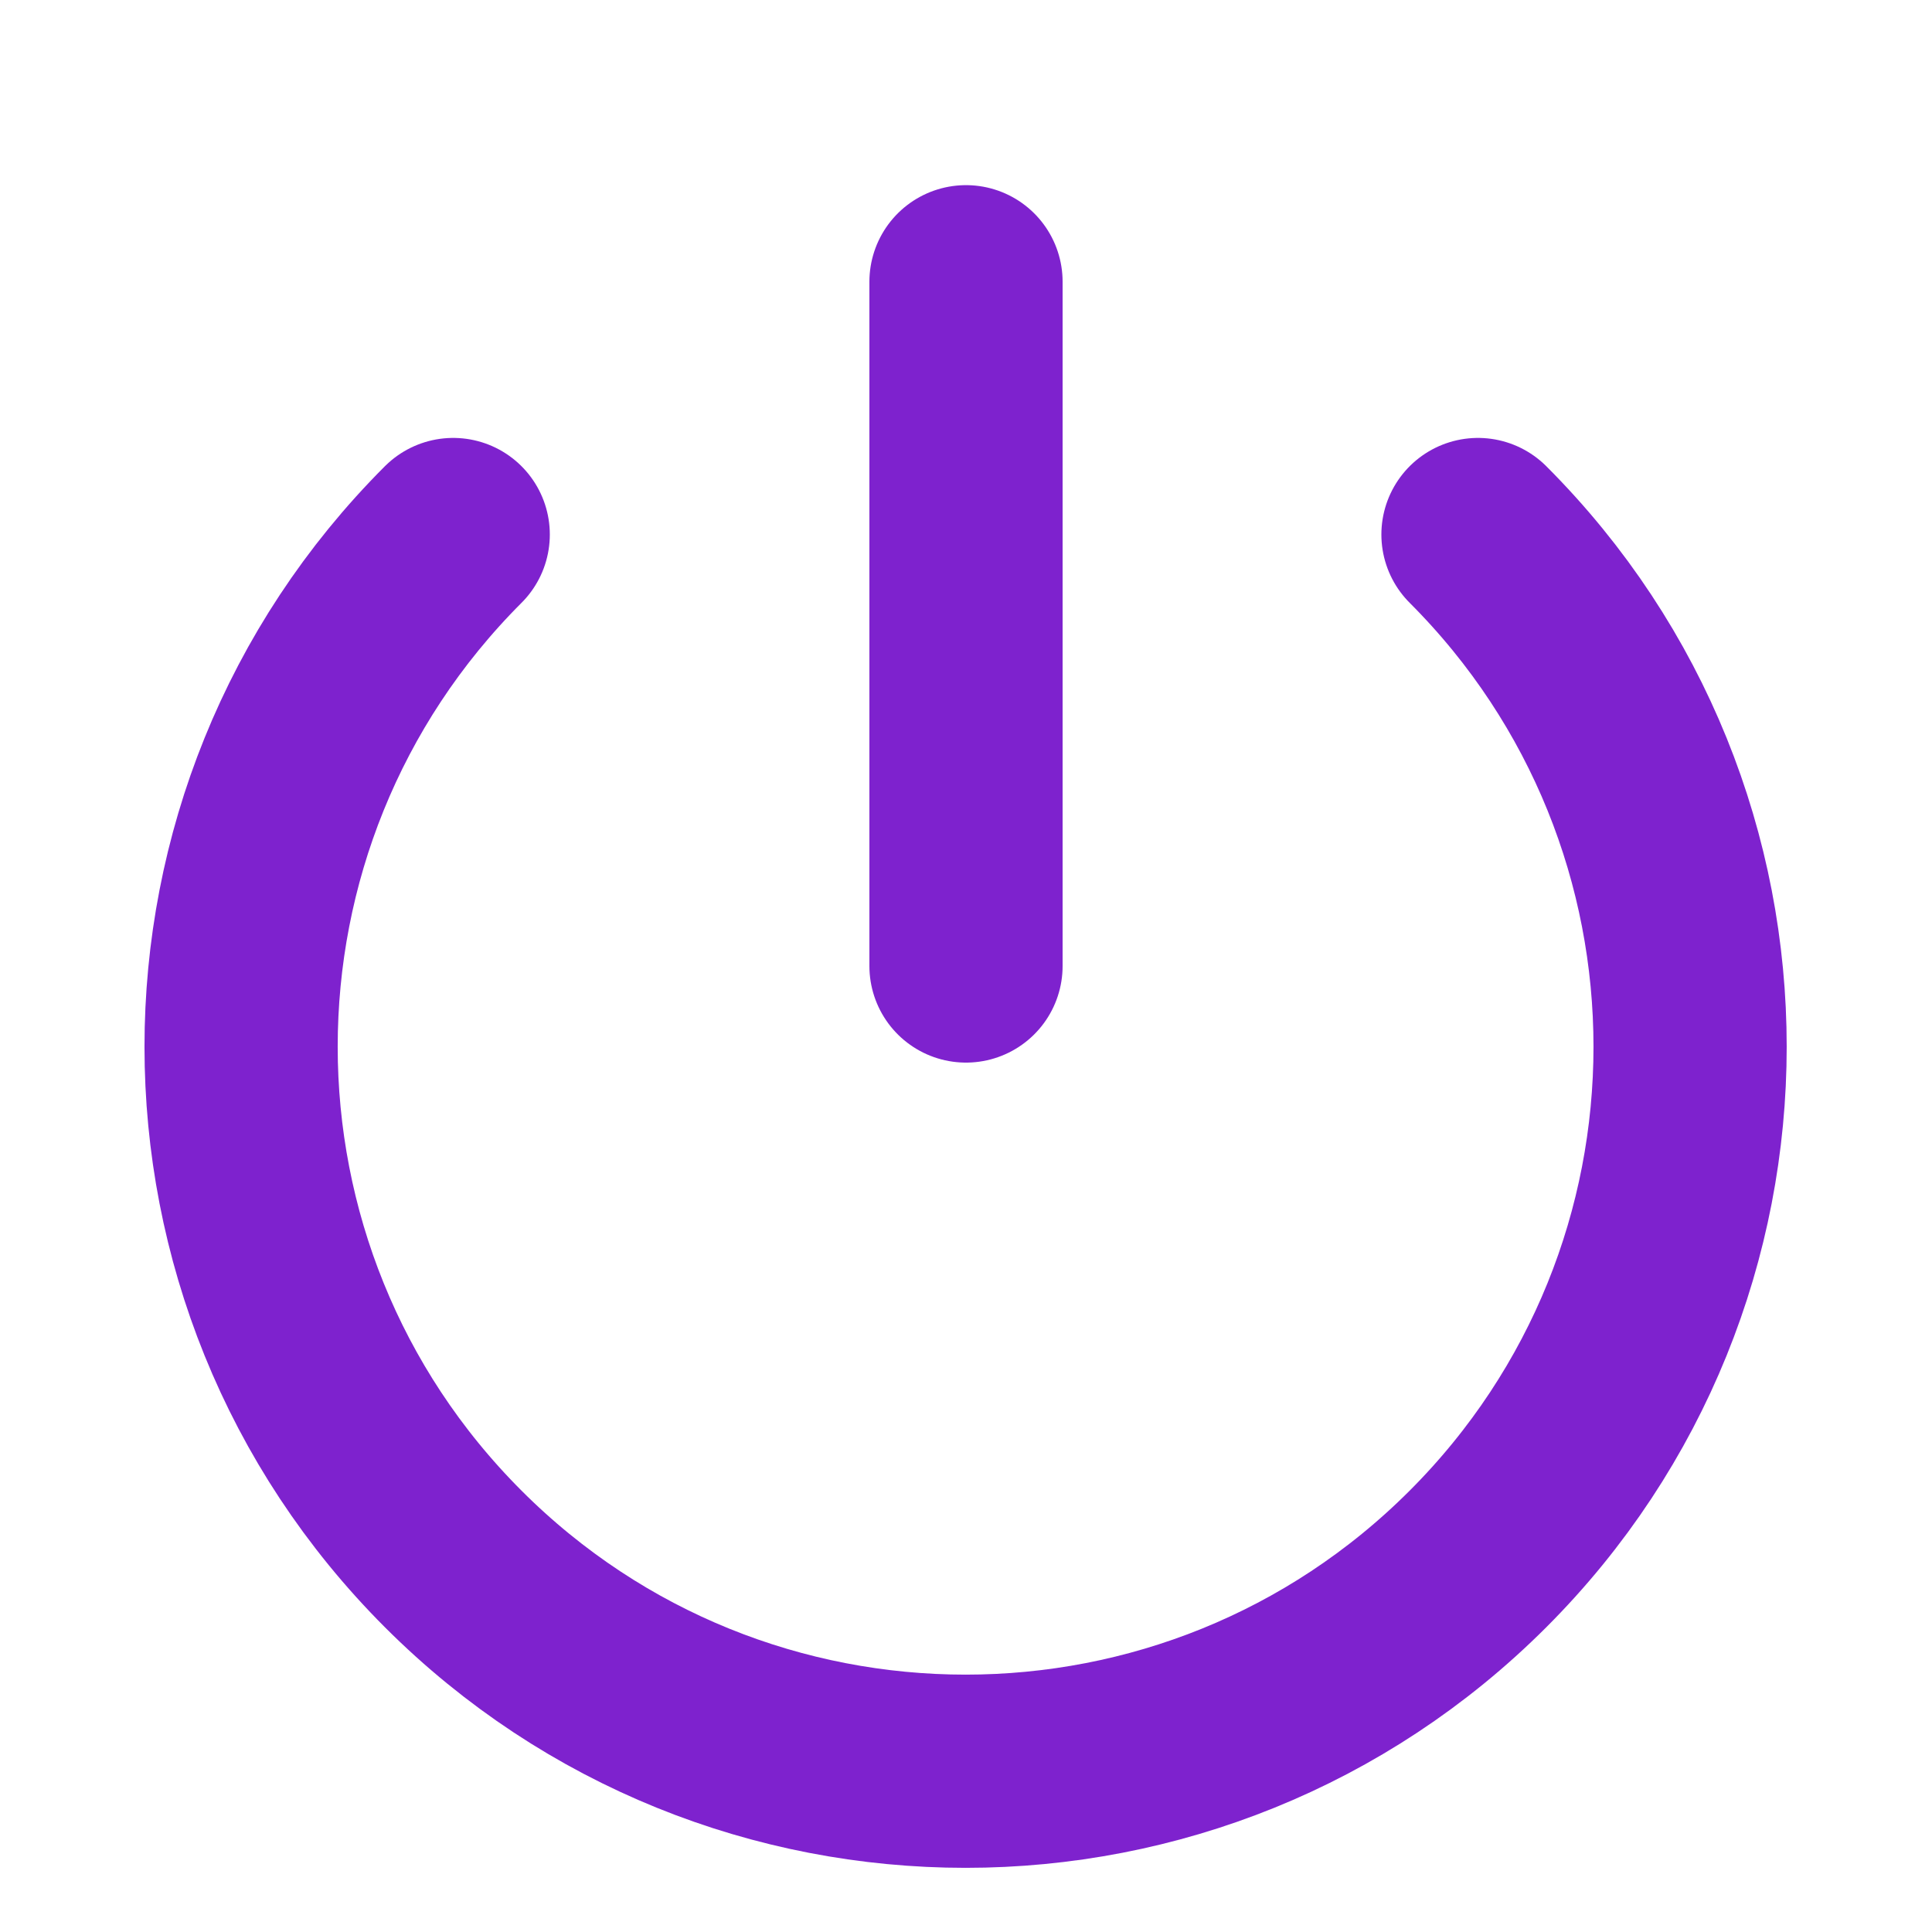
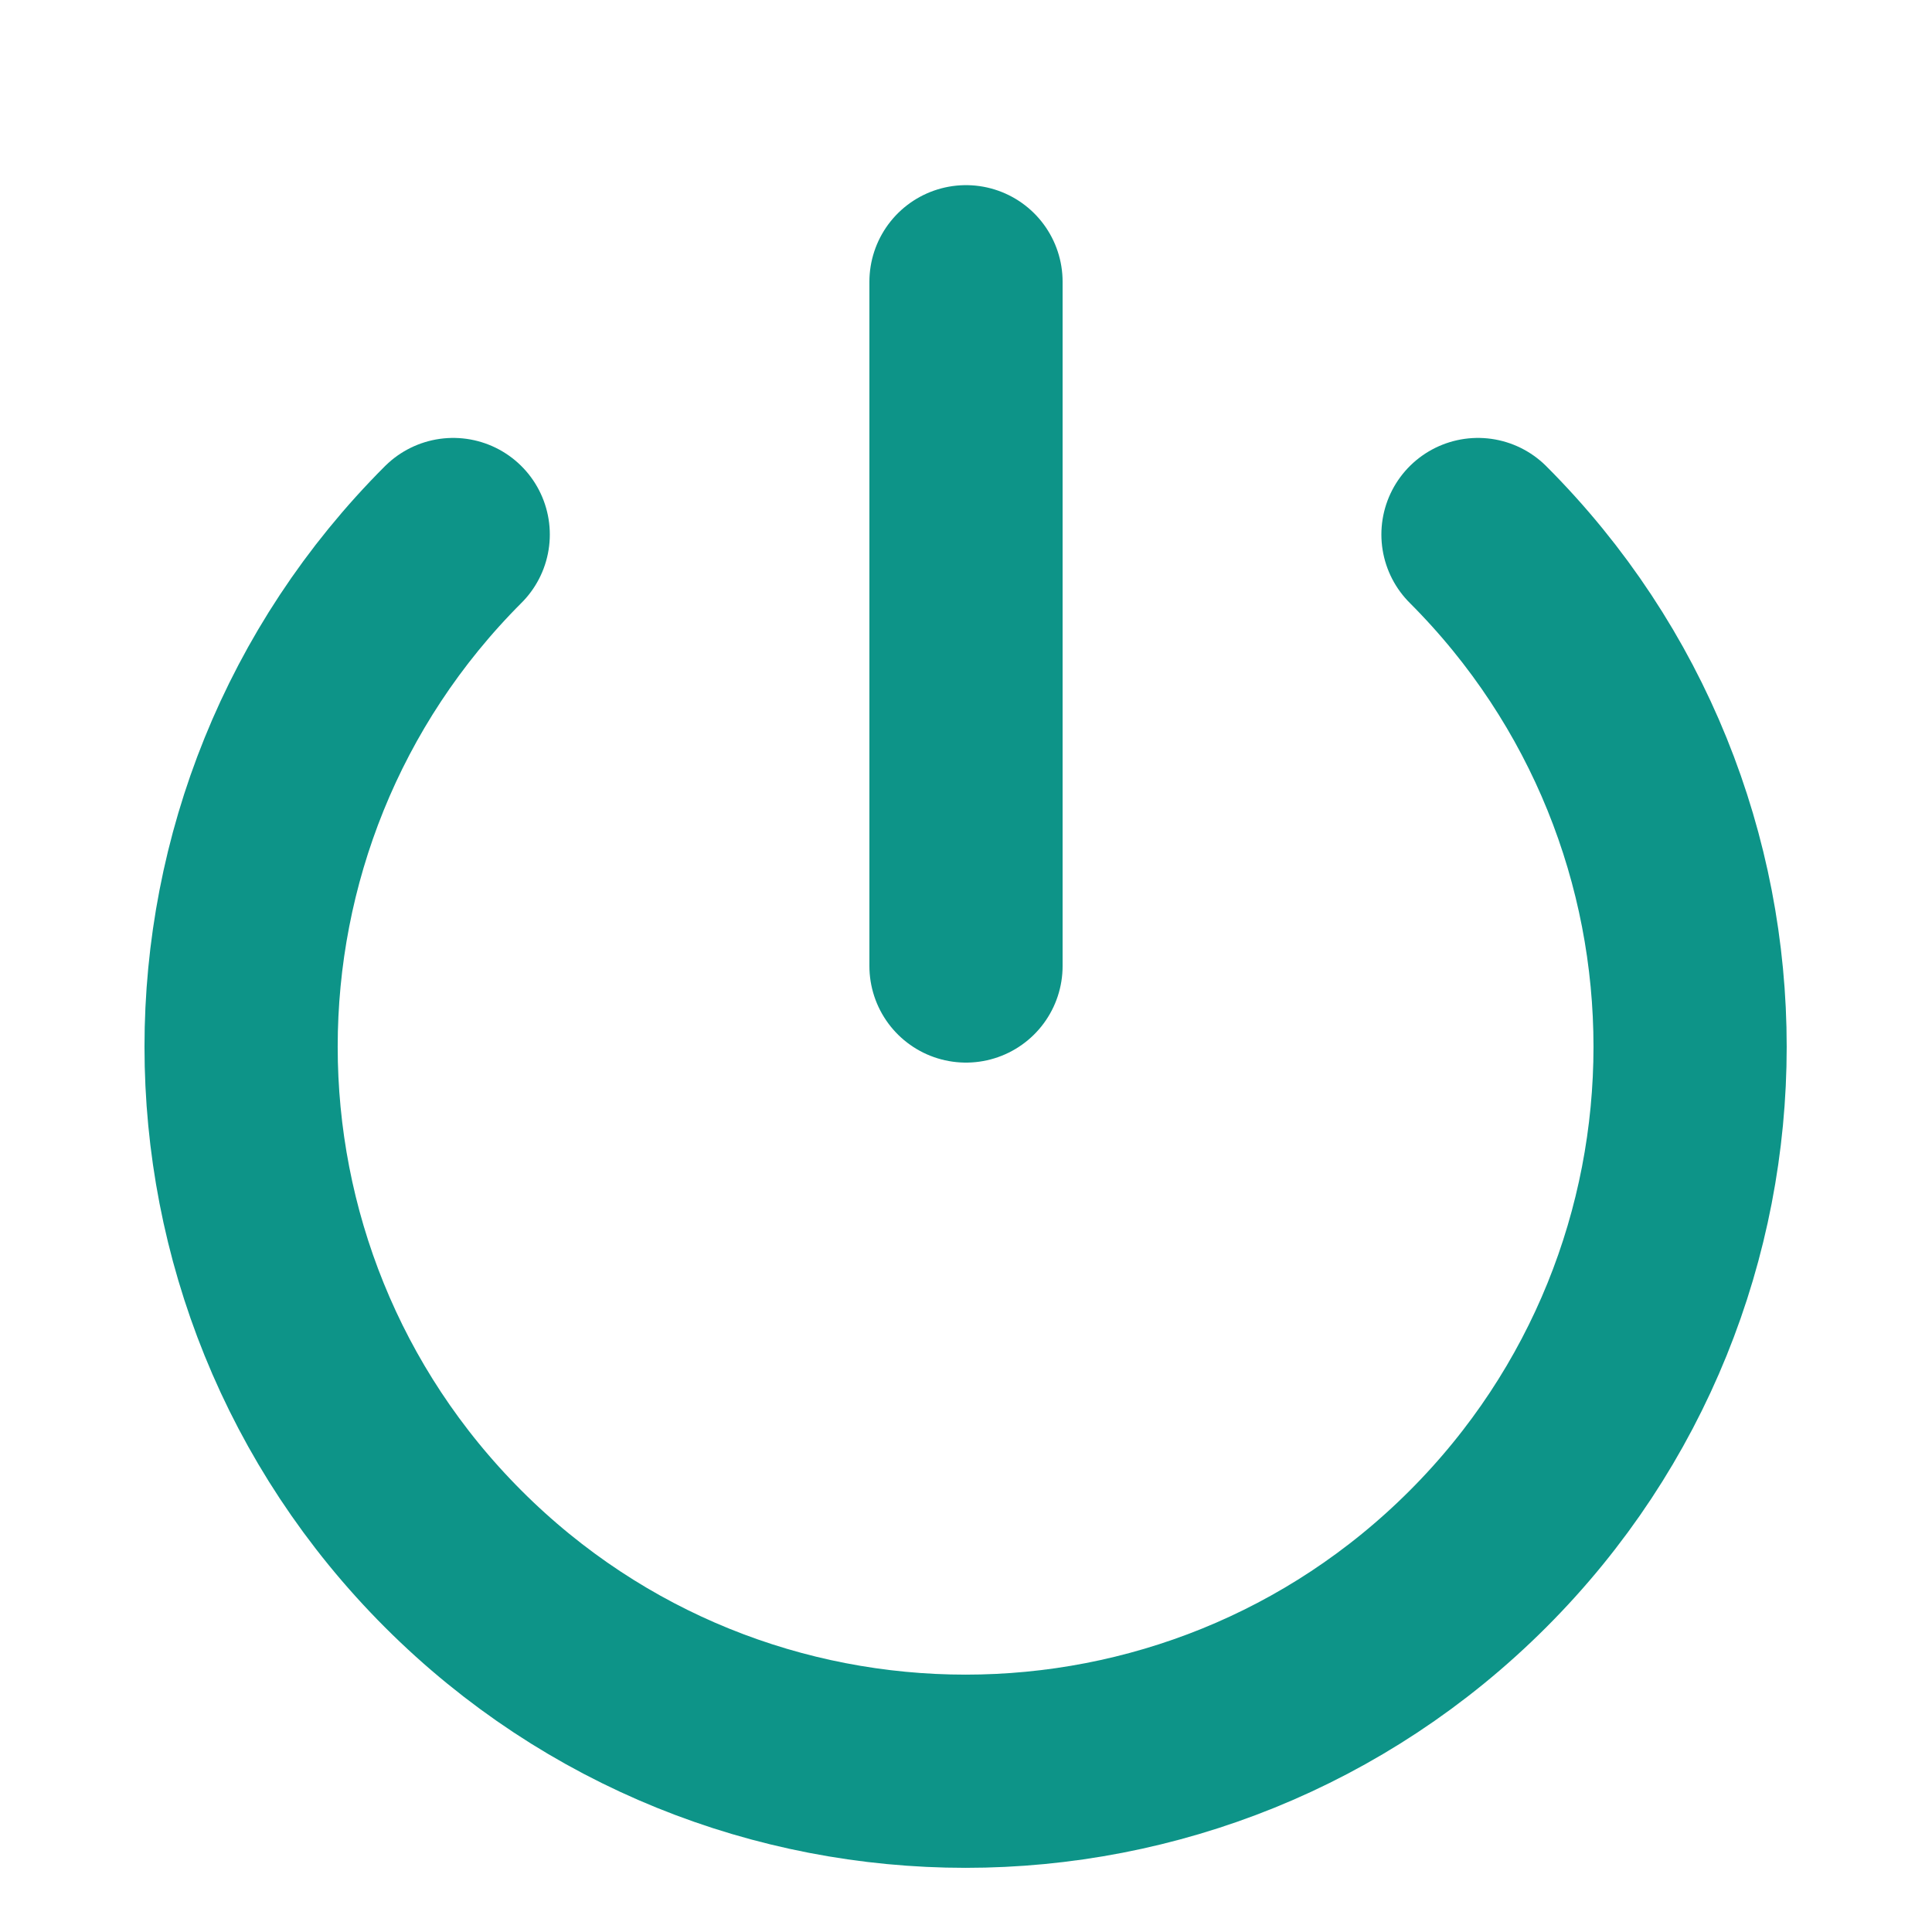
<svg xmlns="http://www.w3.org/2000/svg" width="20" height="20" viewBox="0 0 24 24" fill="none">
-   <path d="M12 3.5V12" stroke="#7E22CE" stroke-width="2.4" stroke-linecap="round" />
-   <path d="M18.36 6.64a9 9 0 1 1-12.73 0" stroke="#7E22CE" stroke-width="2.4" stroke-linecap="round" />
+   <path d="M12 3.5V12" stroke="#0D9488" stroke-width="2.4" stroke-linecap="round" />
+   <path d="M18.36 6.64a9 9 0 1 1-12.73 0" stroke="#0D9488" stroke-width="2.4" stroke-linecap="round" />
</svg>
